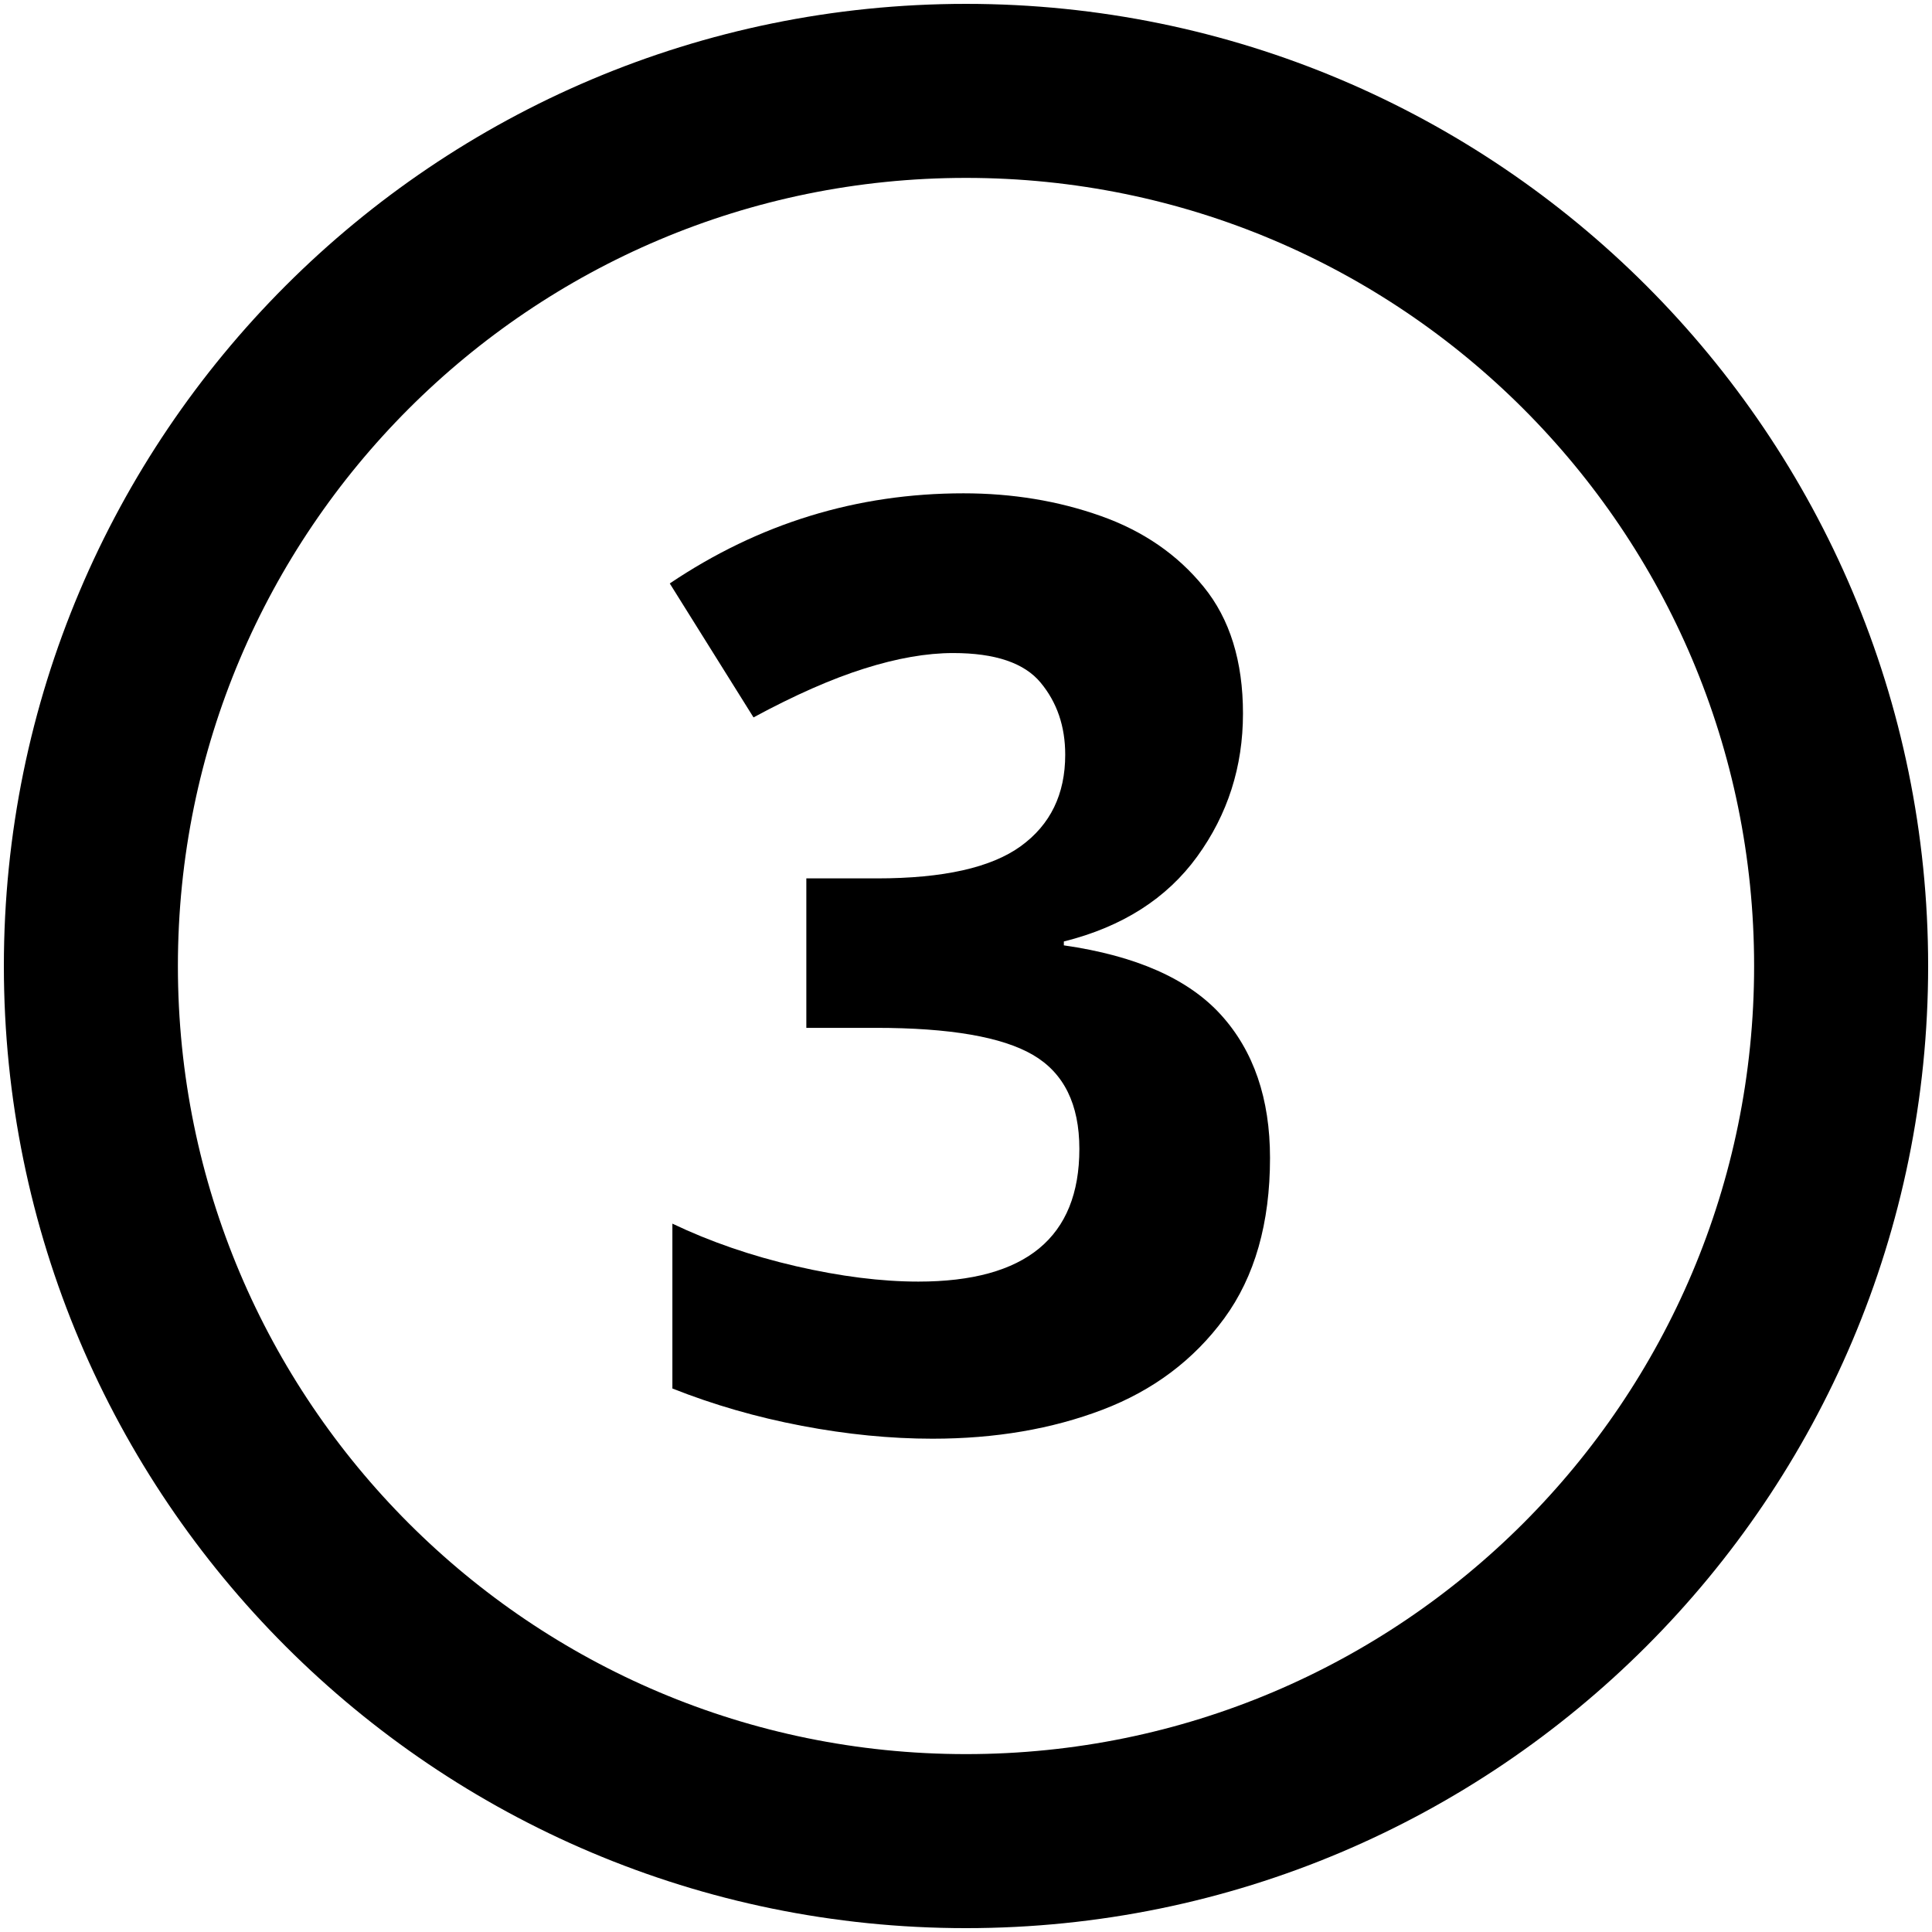
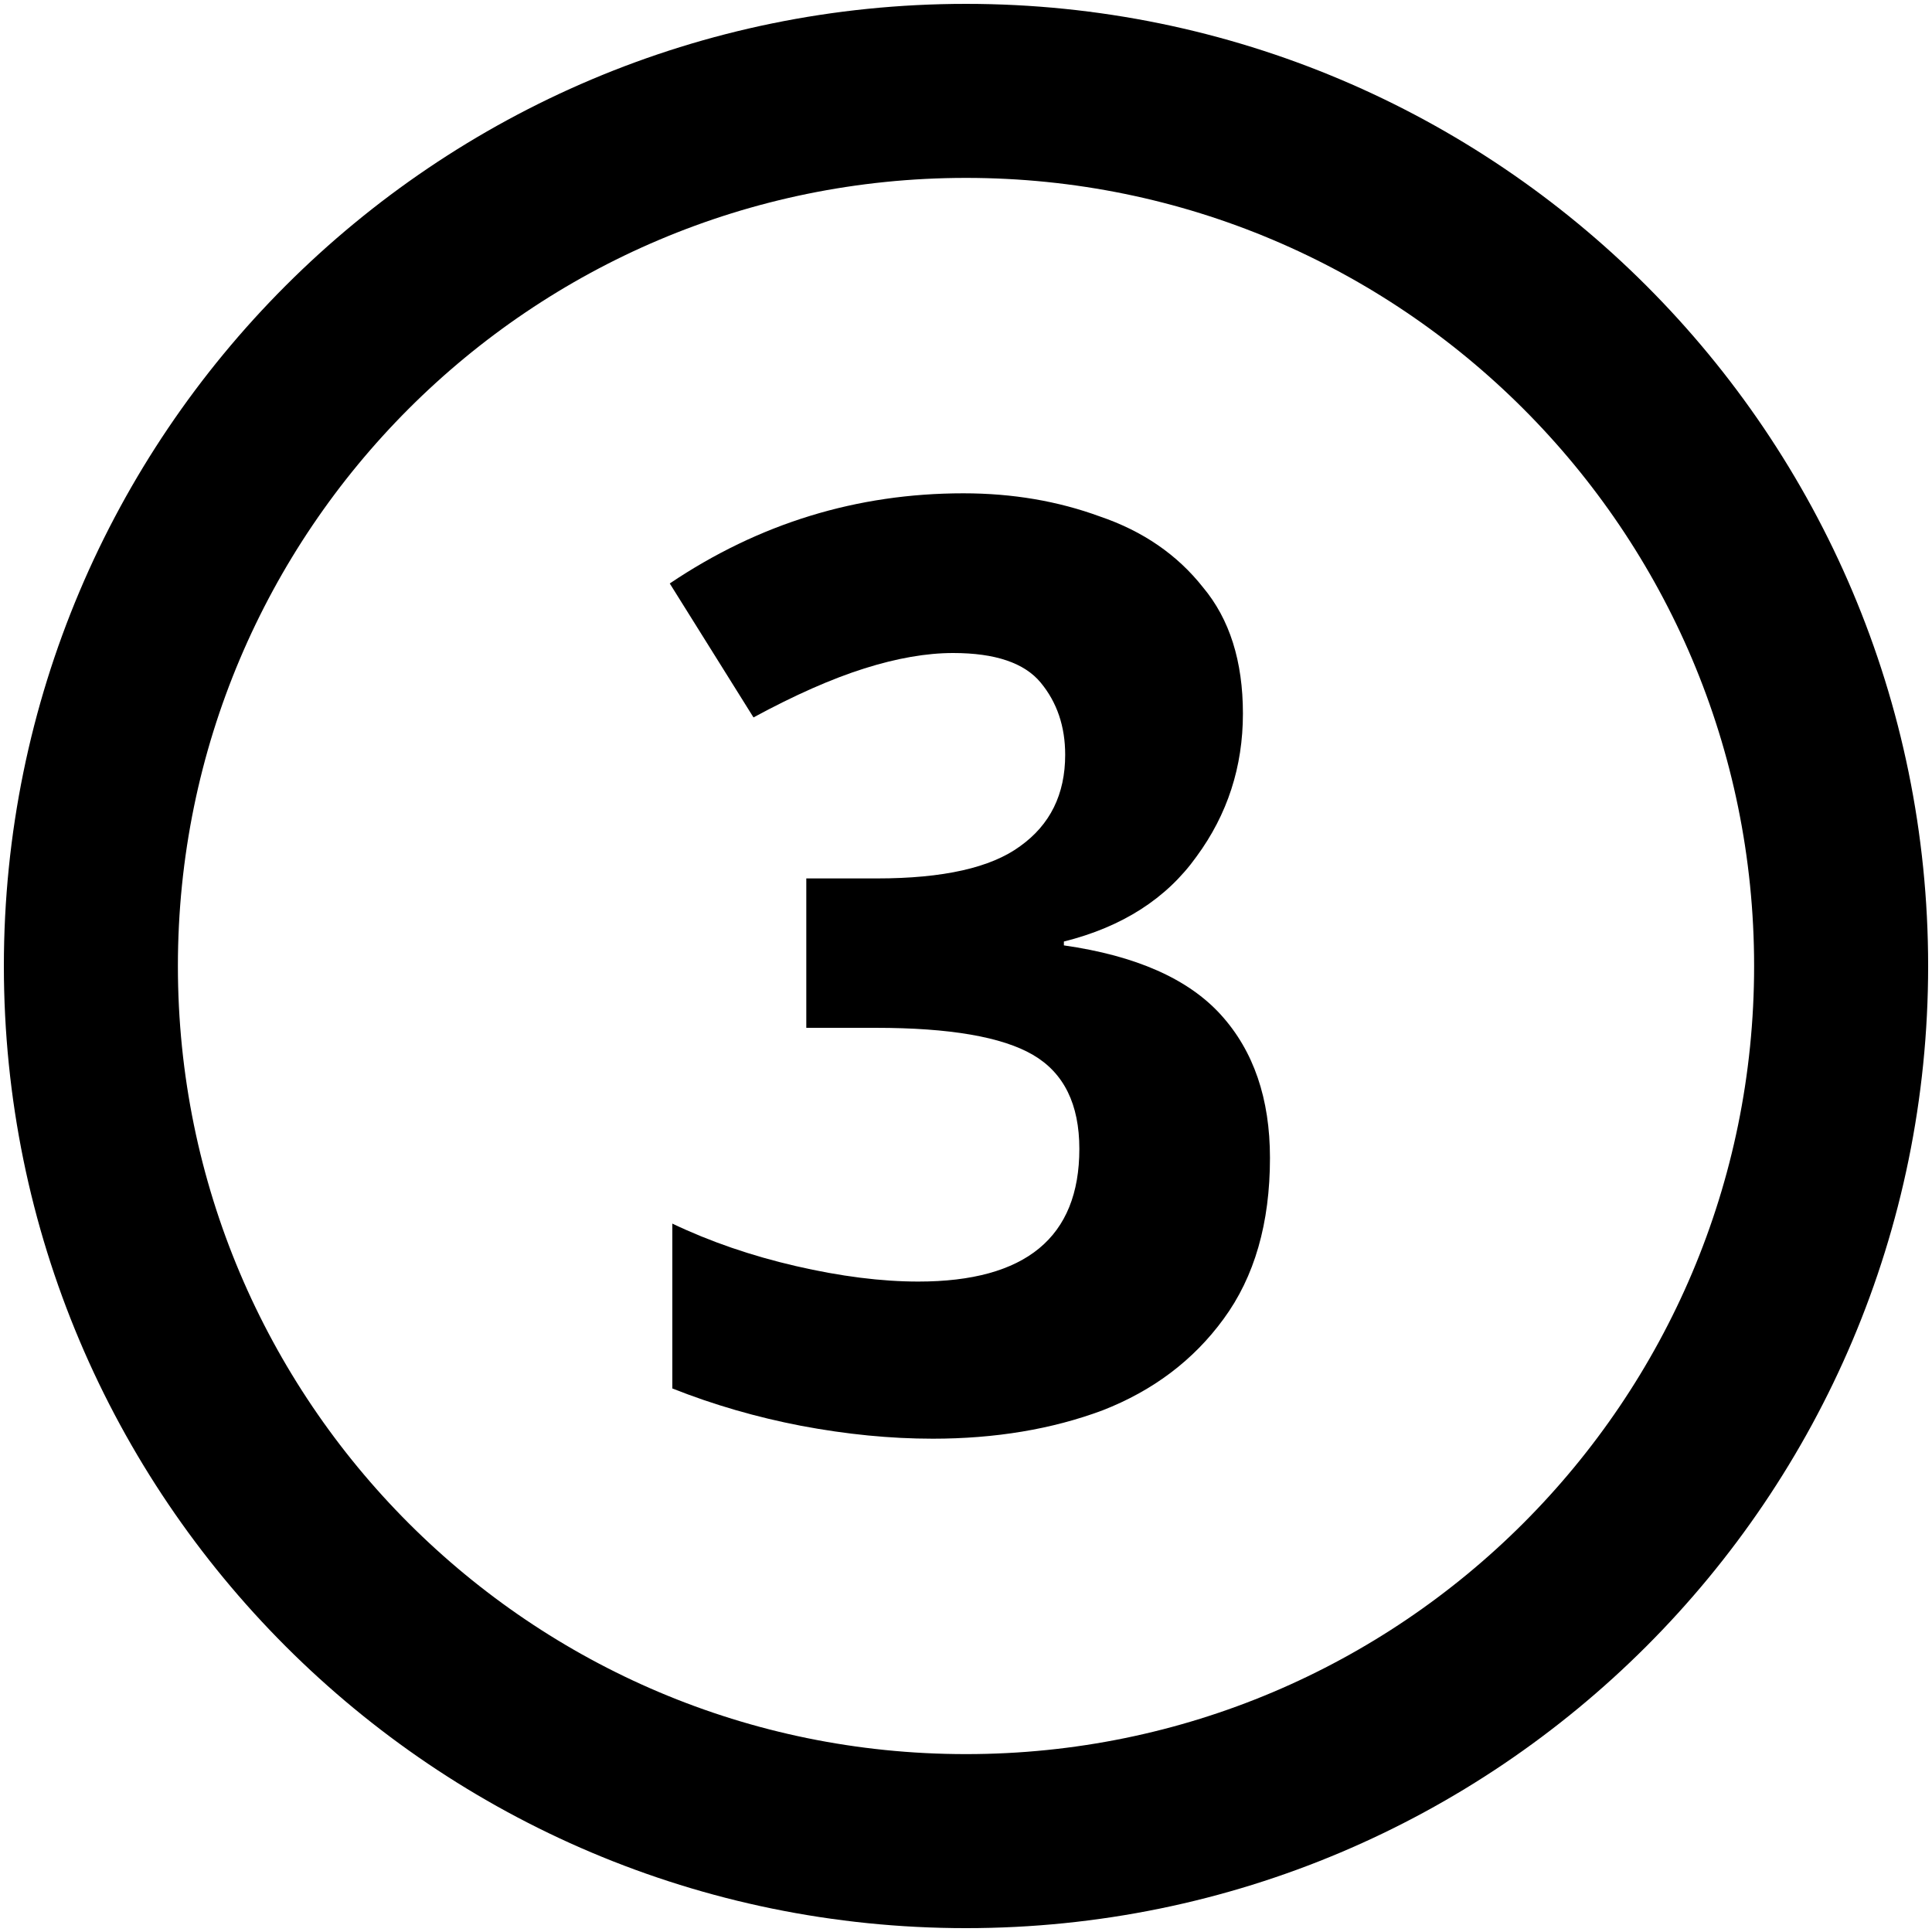
<svg xmlns="http://www.w3.org/2000/svg" width="1000" height="1000" viewBox="0 0 264.583 264.583" version="1.1" id="svg1">
  <defs id="defs1" />
  <circle style="fill:none;fill-opacity:1;stroke:#000000;stroke-width:23.833;stroke-dasharray:none;stroke-opacity:1" id="path3" mask="none" cx="132.292" cy="132.292" r="119.846" />
-   <text xml:space="preserve" style="font-style:normal;font-variant:normal;font-weight:bold;font-stretch:normal;font-size:176.389px;line-height:0.8;font-family:'Noto Sans Mono';-inkscape-font-specification:'Noto Sans Mono, Bold';font-variant-ligatures:normal;font-variant-caps:normal;font-variant-numeric:normal;font-variant-east-asian:normal;fill:#000000;fill-opacity:1;stroke:none;stroke-width:13.229;paint-order:markers stroke fill" x="79.551" y="195.263" id="text3">
-     <tspan id="tspan3" style="font-style:normal;font-variant:normal;font-weight:bold;font-stretch:normal;font-size:176.389px;font-family:'Noto Sans Mono';-inkscape-font-specification:'Noto Sans Mono, Bold';font-variant-ligatures:normal;font-variant-caps:normal;font-variant-numeric:normal;font-variant-east-asian:normal;fill:#000000;fill-opacity:1;stroke-width:13.229" x="79.551" y="195.263">3</tspan>
-   </text>
+   <path d="m 127.706,197.026 q -8.643,0 -17.992,-1.764 -9.172,-1.764 -17.639,-5.115 v -22.578 q 7.761,3.704 16.933,5.821 9.172,2.117 16.757,2.117 22.049,0 22.049,-18.168 0,-9.172 -6.35,-12.876 -6.35,-3.704 -21.519,-3.704 h -9.525 v -20.461 h 9.701 q 13.582,0 19.579,-4.41 6.174,-4.41 6.174,-12.524 0,-5.821 -3.351,-9.878 -3.351,-4.057 -11.994,-4.057 -5.468,0 -12.171,2.117 -6.703,2.117 -15.169,6.703 L 91.722,79.904 q 18.344,-12.347 40.217,-12.347 10.054,0 18.697,3.175 8.819,2.999 14.111,9.701 5.468,6.526 5.468,17.286 0,10.936 -6.35,19.579 -6.174,8.643 -18.168,11.642 v 0.529 q 14.817,2.117 21.519,9.525 6.703,7.408 6.703,19.579 0,13.406 -6.35,22.049 -6.174,8.467 -16.581,12.524 -10.407,3.881 -23.283,3.881 z" id="text3" style="font-weight:bold;font-size:176.389px;line-height:0.8;font-family:'Noto Sans Mono';-inkscape-font-specification:'Noto Sans Mono, Bold';fill:#000000;fill-opacity:1;stroke-width:13.229;paint-order:markers stroke fill" aria-label="3" />
</svg>
